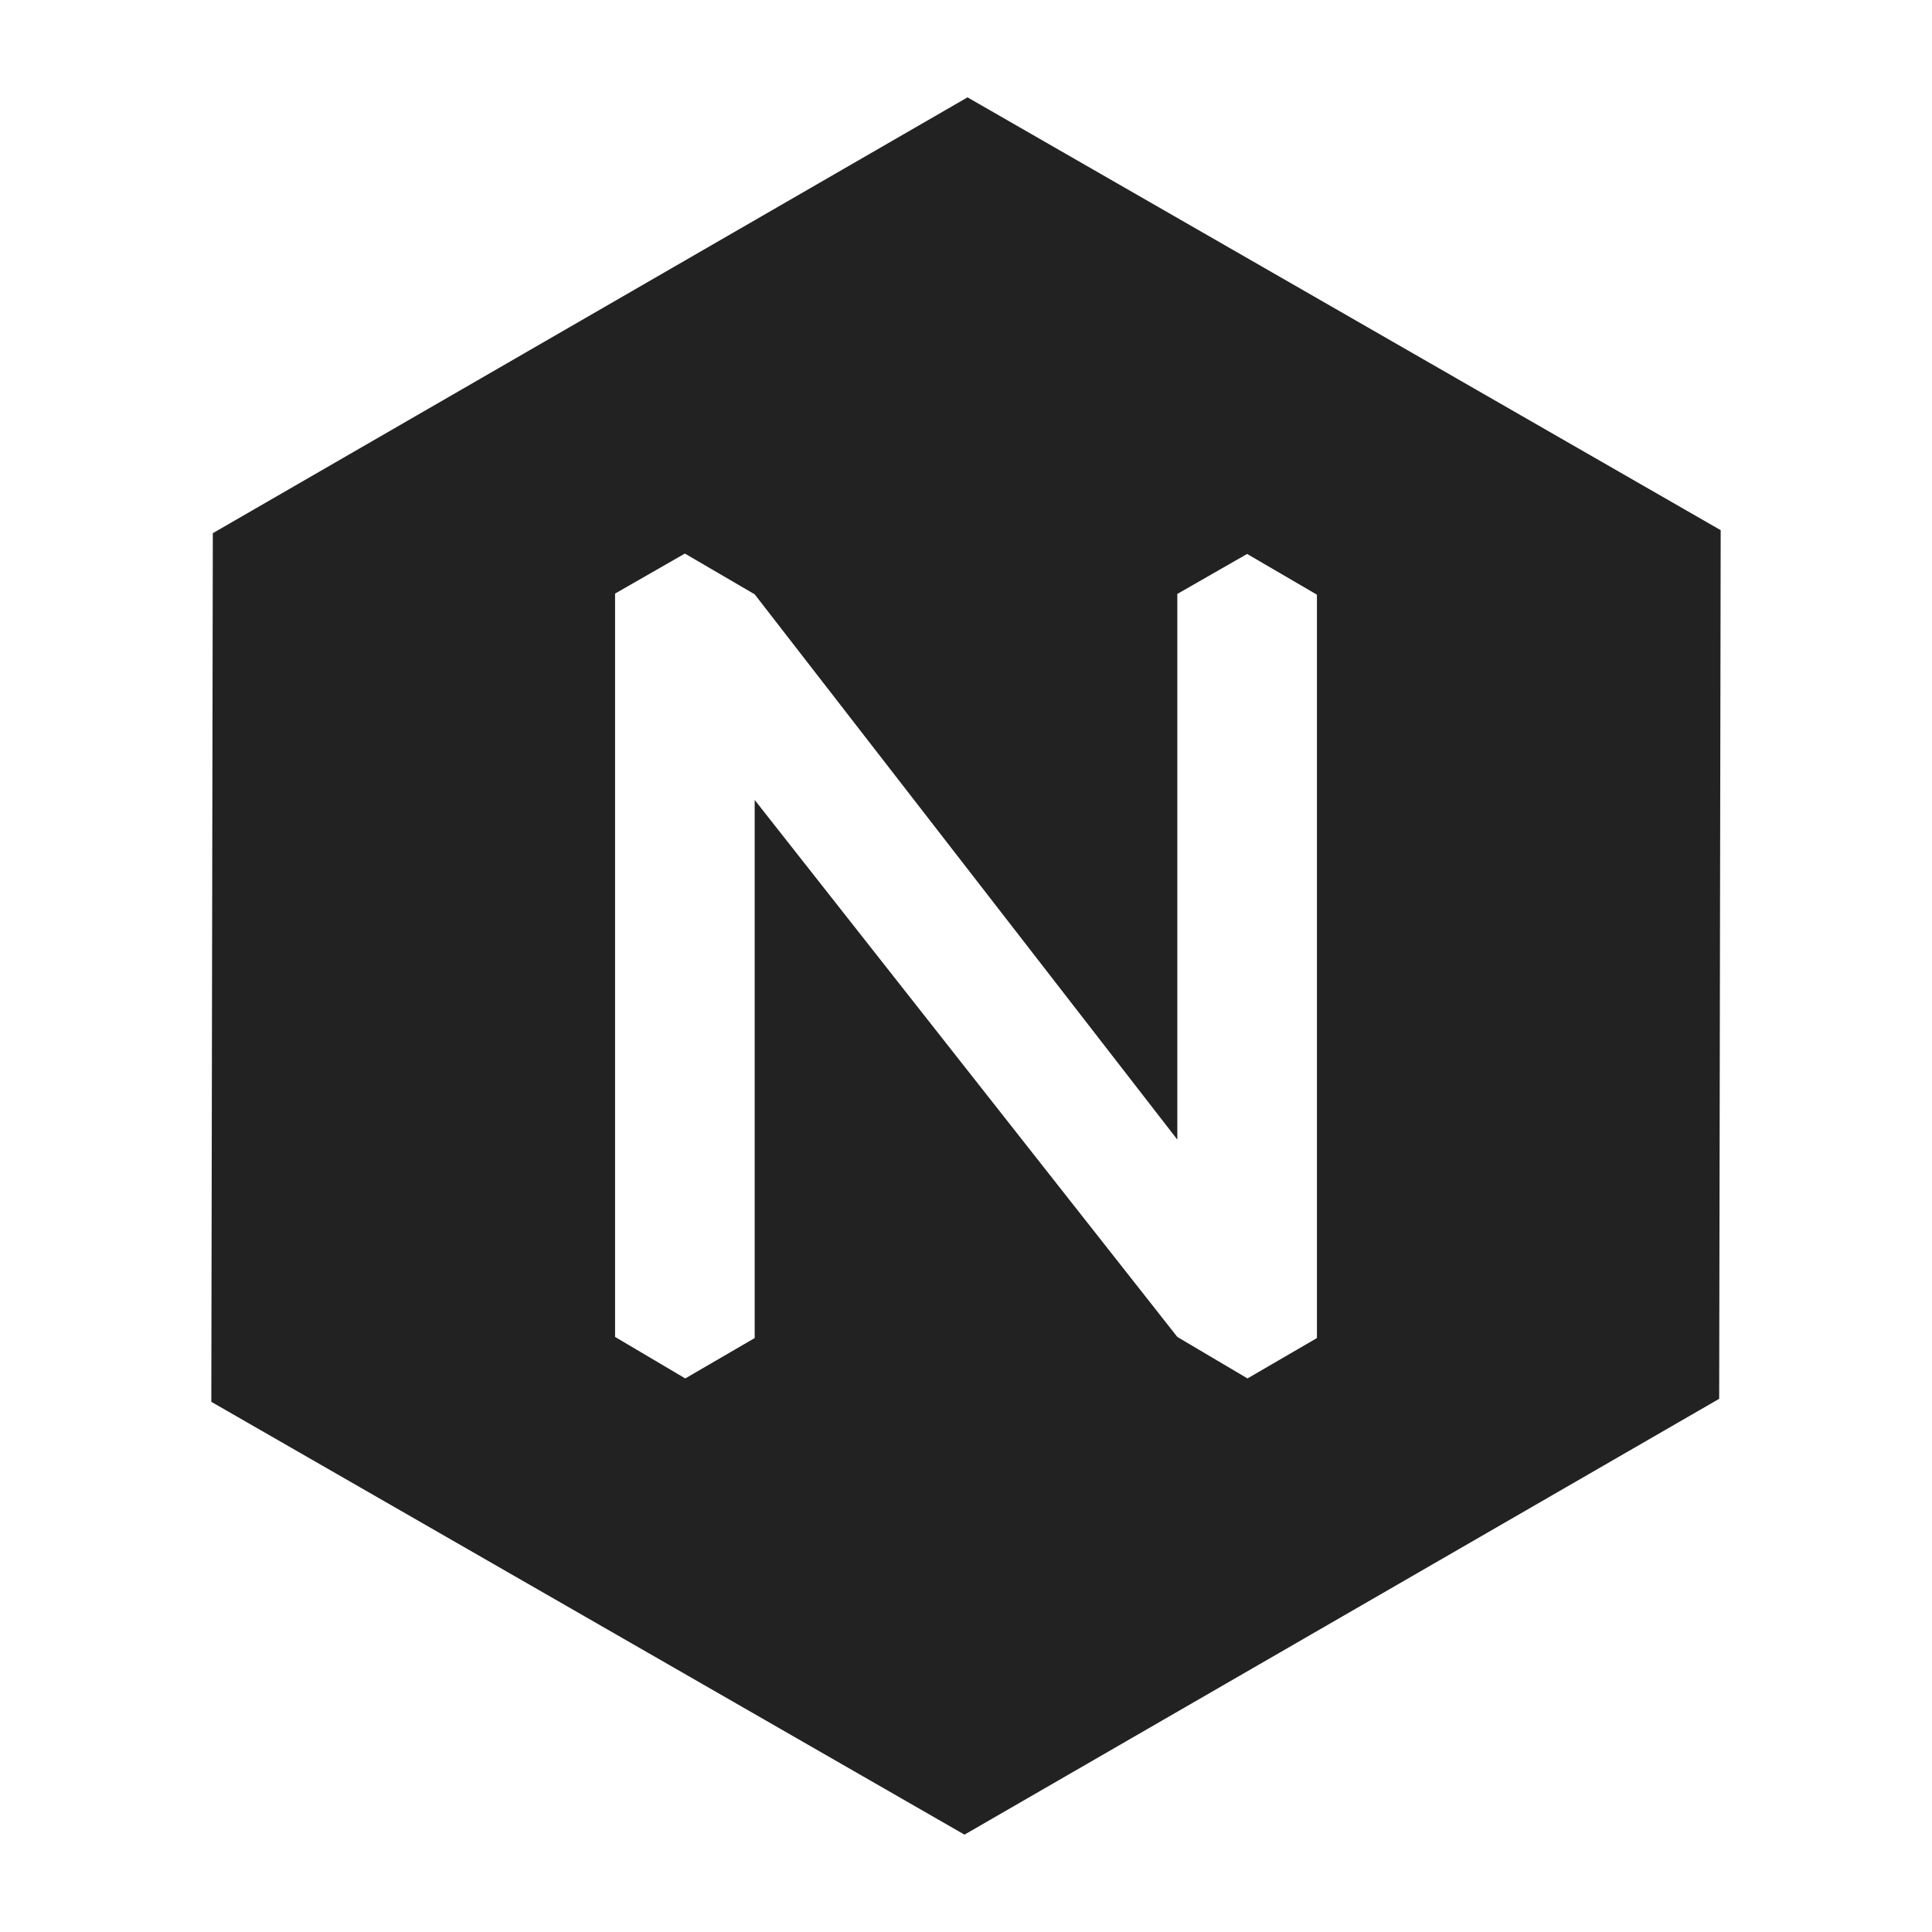
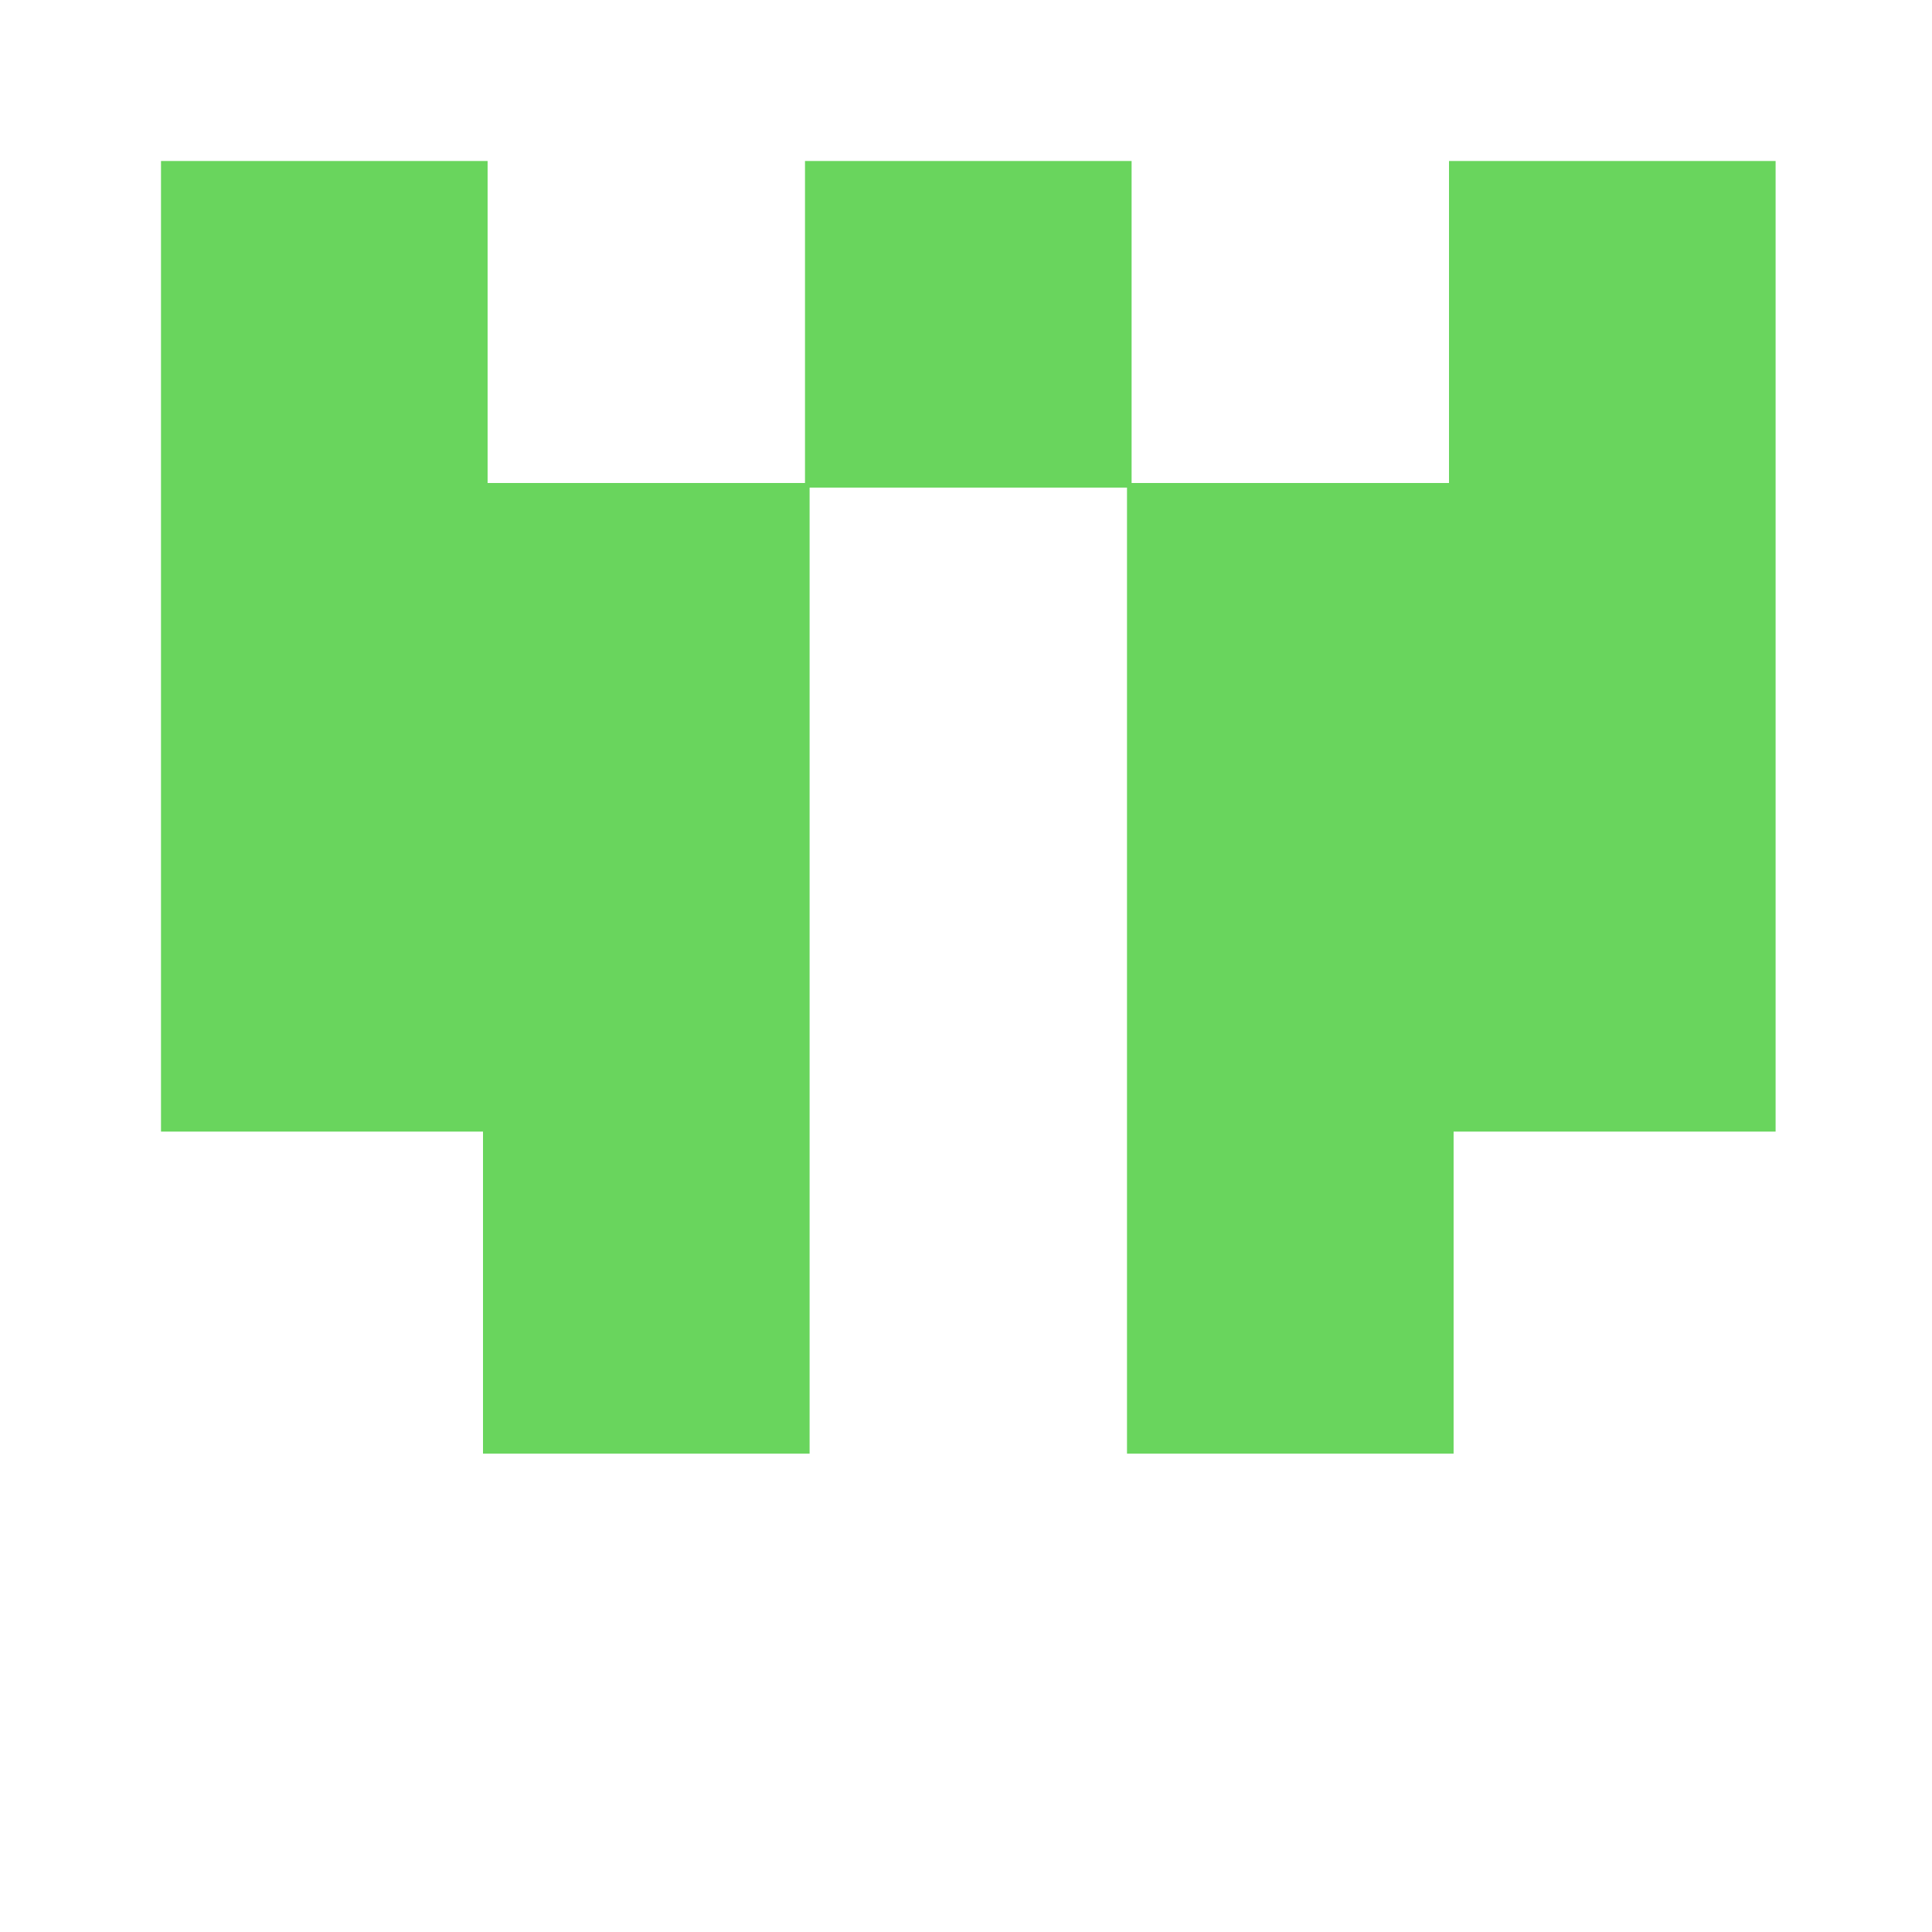
- <svg xmlns="http://www.w3.org/2000/svg" xml:space="preserve" enable-background="new 0 0 512 512" viewBox="0 0 512 512" height="512px" width="512px" y="0px" x="0px" id="NexT" version="1.1">
-   <defs id="defs3388" />
-   <path style="fill:#222222;fill-opacity:1" id="path3384" d="M 256.4,25.8 56.4,141.3 56,371.5 255.6,486.2 455.6,370.7 456,140.5 Z m 92.6,328.8 -18.4,10.7 -18.6,-11 0,0 -112,-142.3 0,142.6 -18.4,10.7 -18.6,-11 0,-197 18.5,-10.6 18.5,10.8 0,0 112,144.5 0,-144.6 18.5,-10.6 18.5,10.8 z" />
+ <svg xmlns="http://www.w3.org/2000/svg" version="1.0" width="336pt" height="336pt" viewBox="0 0 336 336" preserveAspectRatio="xMidYMid meet">
+   <g transform="translate(0,336) scale(0.08,-0.08)" fill="#69D55D" stroke="none">
+     <path d="M350 2795 l0 -1055 350 0 350 0 0 -350 0 -350 355 0 355 0 0 1050 0 1050 345 0 345 0 0 -1050 0 -1050 355 0 355 0 0 350 0 350 350 0 350 0 0 1055 0 1055 -355 0 -355 0 0 -350 0 -350 -345 0 -345 0 0 350 0 350 -355 0 -355 0 0 -350 0 -350 -345 0 -345 0 0 350 0 350 -355 0 -355 0 0 -1055z" />
+   </g>
</svg>
